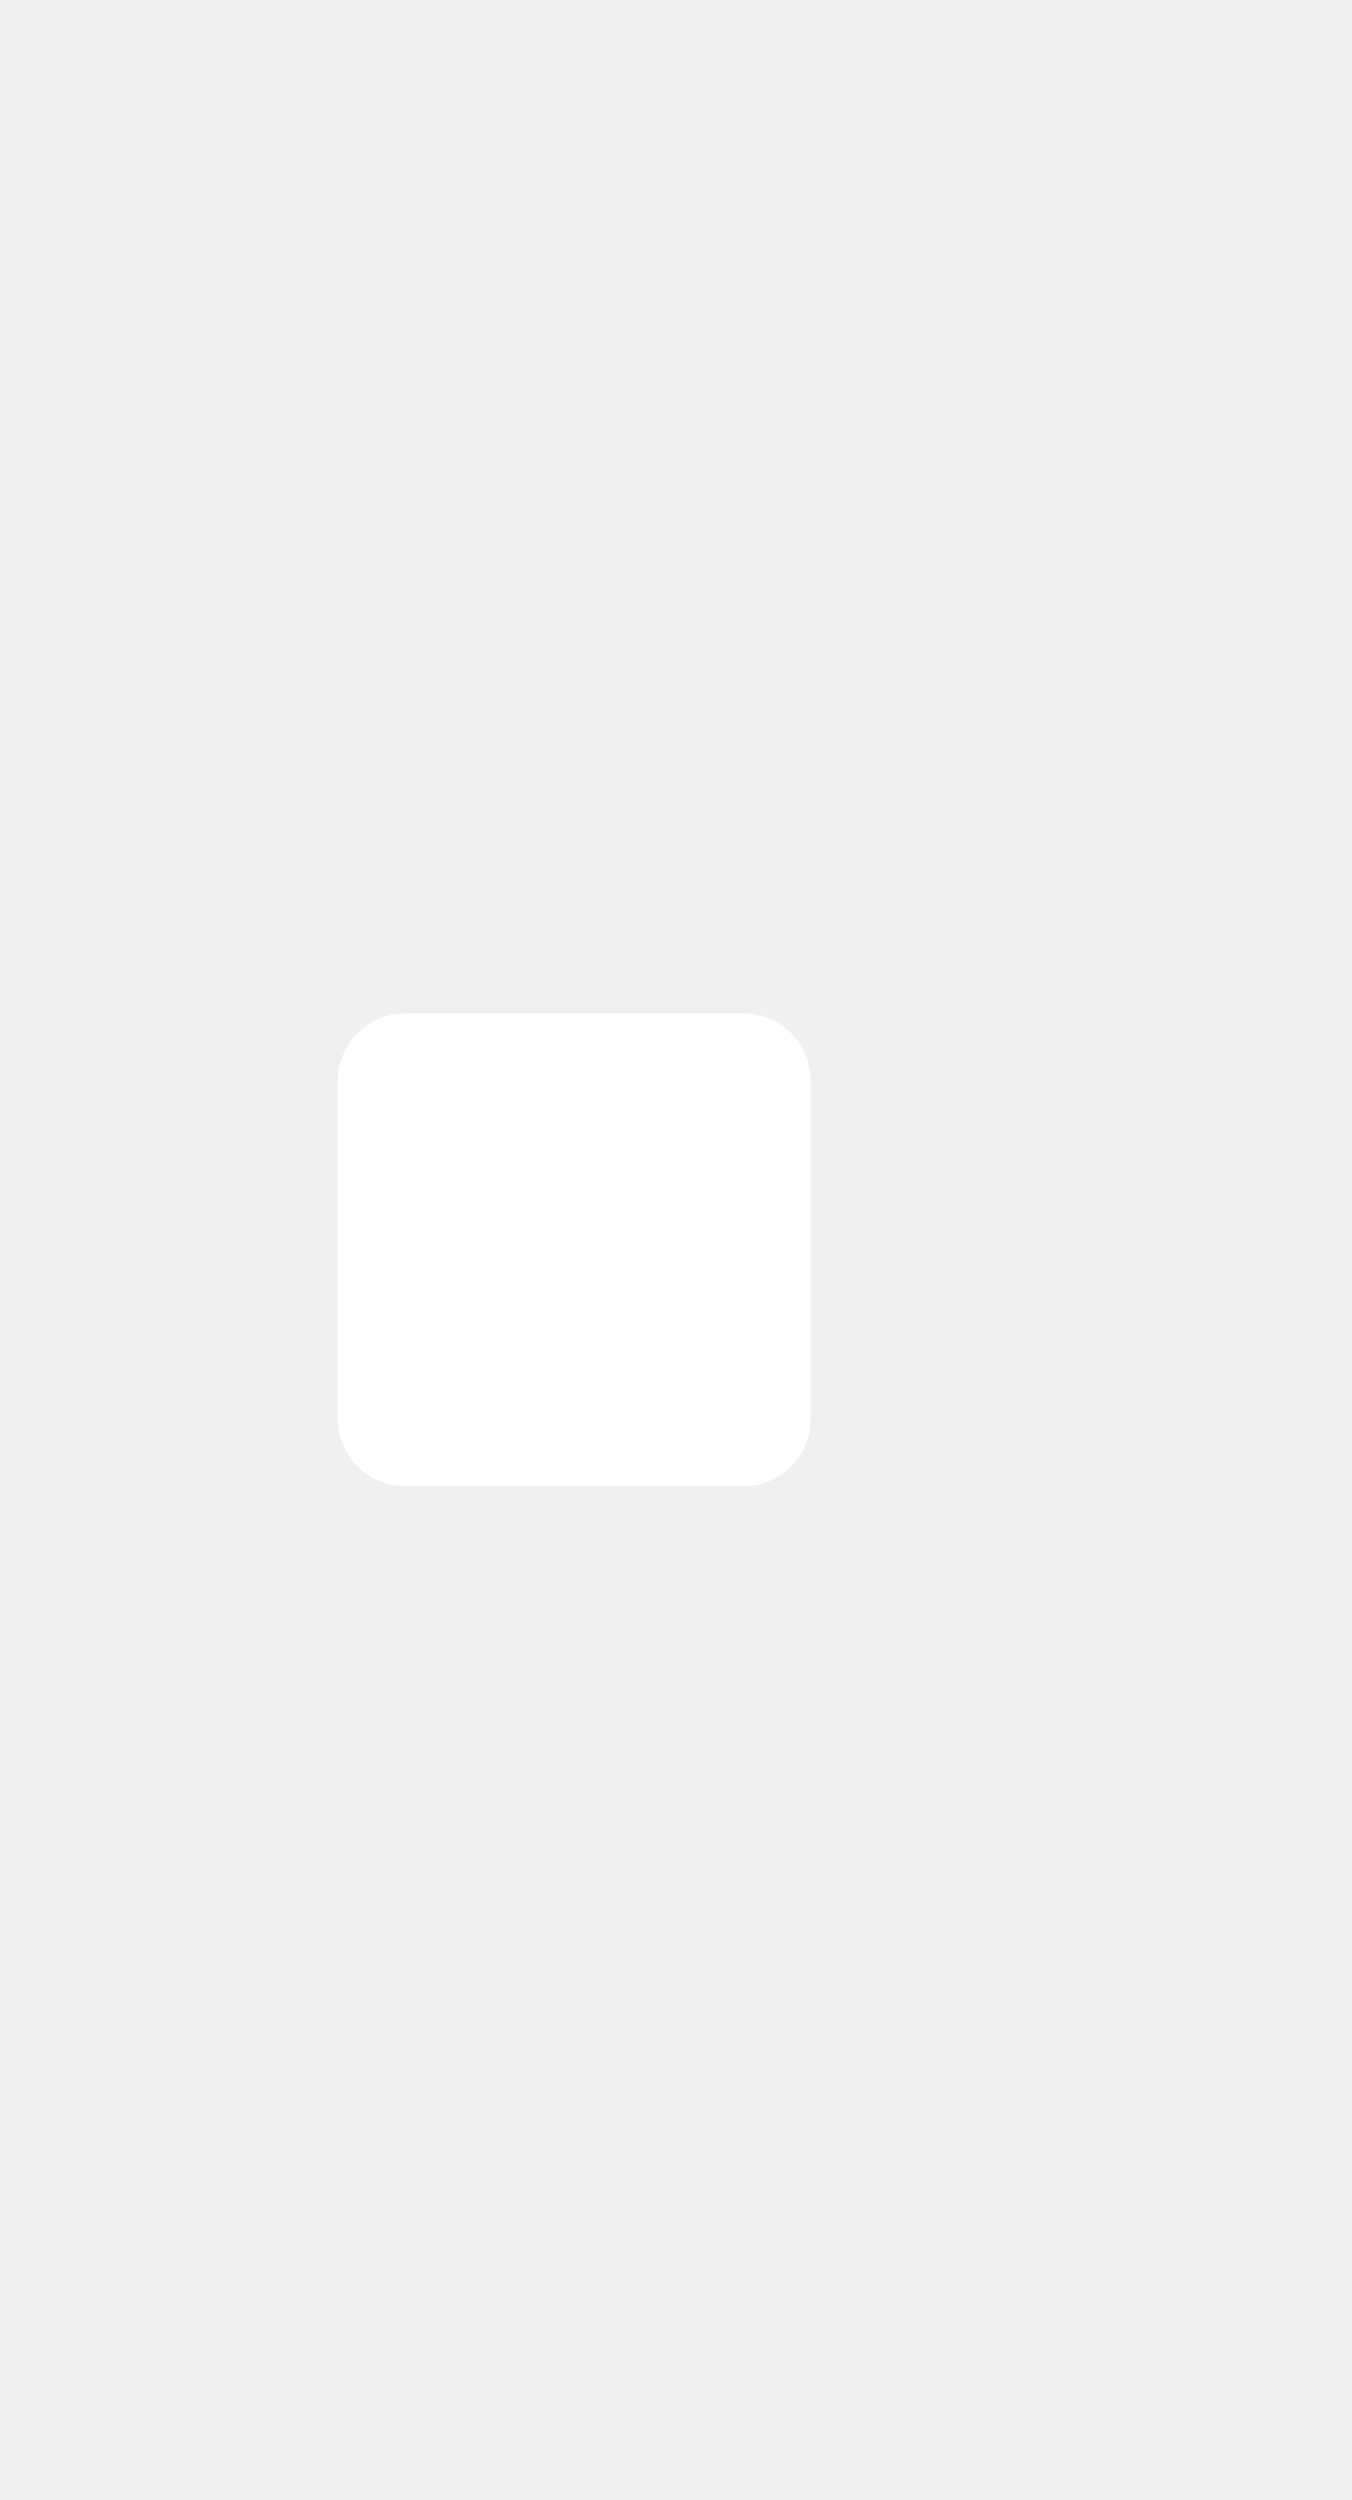
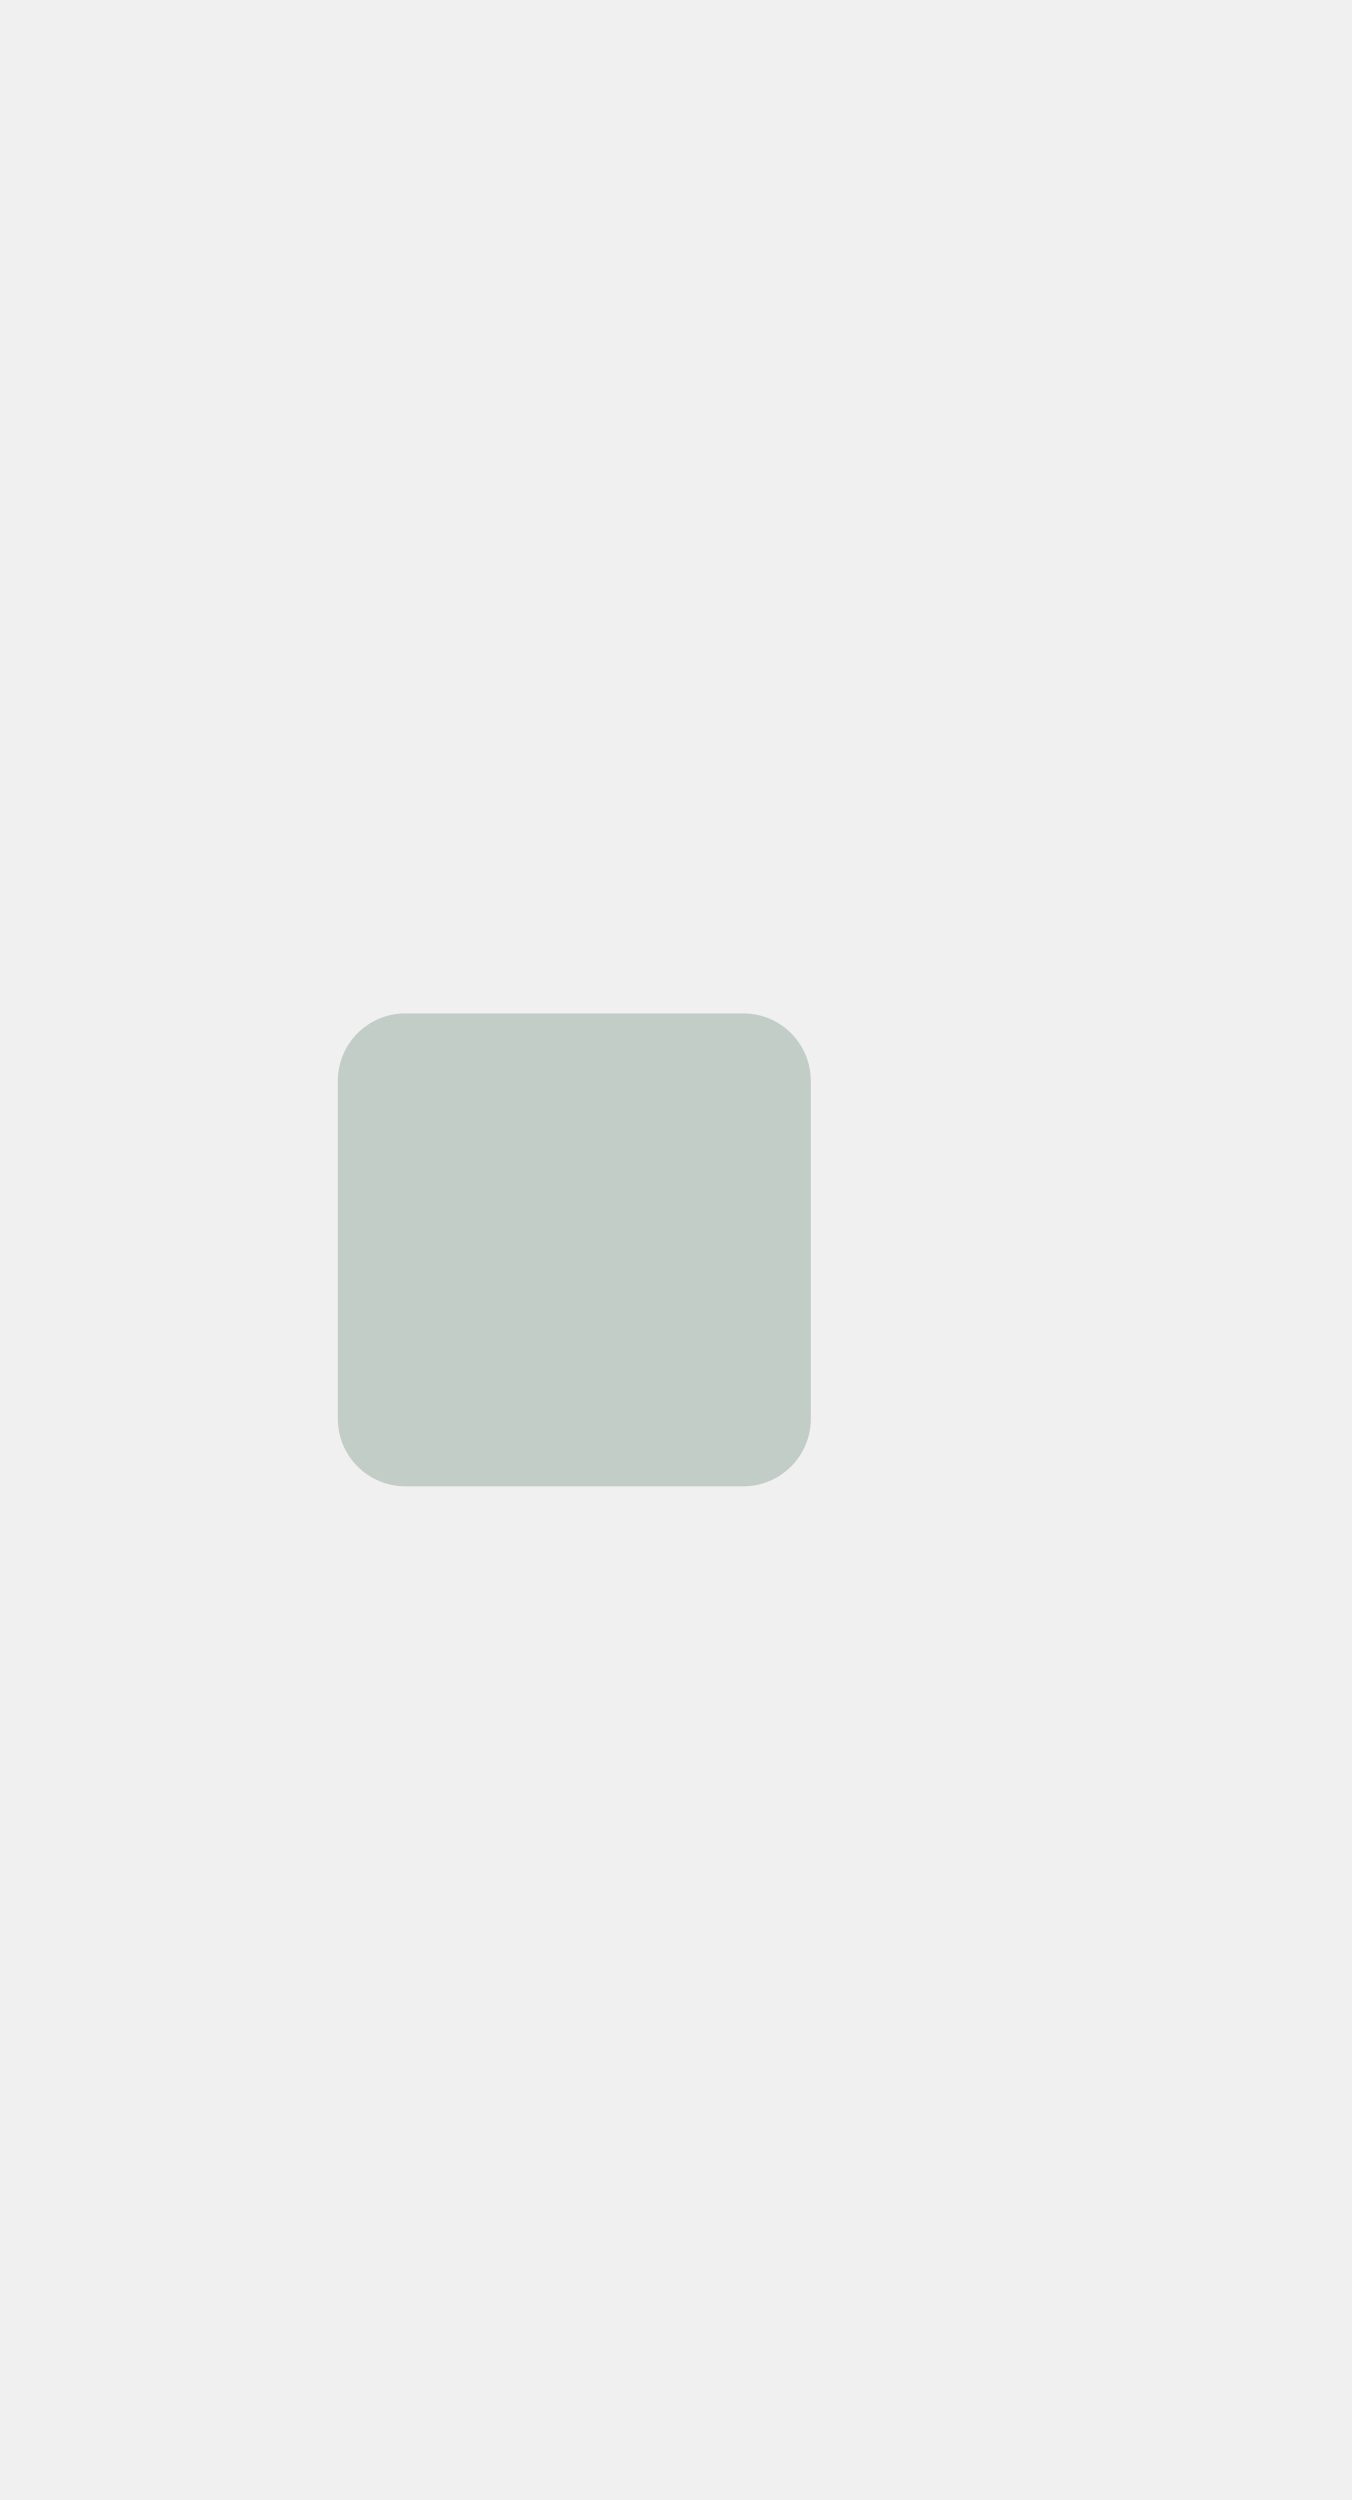
<svg xmlns="http://www.w3.org/2000/svg" width="20" height="37">
  <defs>
    <clipPath>
      <rect y="1015.36" x="20" height="37" width="20" opacity="0.12" fill="#2e8b57" color="#c3cdc8" />
    </clipPath>
    <clipPath>
      <rect width="10" height="19" x="20" y="1033.36" opacity="0.12" fill="#2e8b57" color="#c3cdc8" />
    </clipPath>
    <clipPath>
      <rect width="20" height="37" x="20" y="1015.36" opacity="0.12" fill="#2e8b57" color="#c3cdc8" />
    </clipPath>
  </defs>
  <g transform="translate(0,-1015.362)">
-     <rect width="7" height="7" x="5" y="1030.36" rx="1" fill="#ffffff" />
+     <rect width="7" height="7" x="5" y="1030.36" rx="1" fill="#c3cdc8" />
  </g>
</svg>
